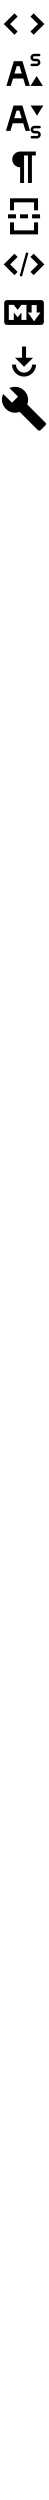
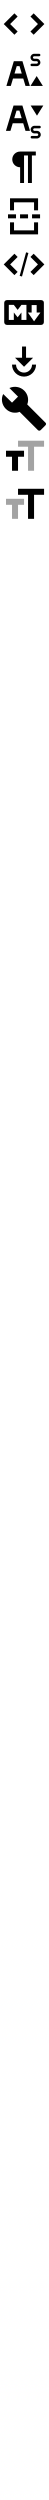
<svg xmlns="http://www.w3.org/2000/svg" width="24" height="1248" viewBox="0 0 24 1248">
  <svg width="24" height="24" viewBox="0 0 24 24" id="ic_code_24px" y="0">
    <path d="M15.201 15.735l1.601 1.601 5.336-5.336-5.336-5.336-1.601 1.601 3.735 3.735z" />
    <path d="M8.799 8.265l-1.601-1.601-5.336 5.336 5.336 5.336 1.601-1.601-3.735-3.735z" />
  </svg>
  <svg width="24" height="24" viewBox="0 0 24 24" id="ic_superscript_24px" y="24">
    <path d="M5.389 18.895l1.111-3.703h5.106l1.111 3.703h2.191l-3.703-12.342h-4.305l-3.703 12.342h2.192zM8.351 9.021h1.403l1.111 3.703h-3.625l1.111-3.703zM15.224 18.895l3.086-4.937 3.086 4.937h-6.171z" />
    <path d="M18.309 5.318h-1.234c-0.34 0-0.617-0.277-0.617-0.617s0.277-0.617 0.617-0.617h2.468c0.341 0 0.617-0.276 0.617-0.617s-0.276-0.617-0.617-0.617h-2.468c-1.021 0-1.851 0.831-1.851 1.851 0 0.474 0.179 0.906 0.473 1.234 0.339 0.378 0.831 0.617 1.378 0.617h1.234c0.34 0 0.617 0.277 0.617 0.617s-0.277 0.617-0.617 0.617h-2.468c-0.341 0-0.617 0.276-0.617 0.617s0.276 0.617 0.617 0.617h2.468c1.021 0 1.851-0.831 1.851-1.851 0-0.474-0.179-0.906-0.473-1.234-0.339-0.378-0.831-0.617-1.378-0.617z" />
  </svg>
  <svg width="24" height="24" viewBox="0 0 24 24" id="ic_subscript_24px" y="48">
    <path d="M5.214 17.326l1.139-3.796h5.234l1.139 3.796h2.246l-3.796-12.652h-4.413l-3.796 12.652h2.246zM8.25 7.204h1.438l1.139 3.796h-3.716l1.139-3.796zM21.622 4.674l-3.163 5.061-3.163-5.061h6.326z" />
    <path d="M18.459 17.326h-1.265c-0.349 0-0.633-0.284-0.633-0.633s0.284-0.633 0.633-0.633h2.53c0.349 0 0.633-0.283 0.633-0.633s-0.283-0.633-0.633-0.633h-2.53c-1.046 0-1.898 0.851-1.898 1.898 0 0.486 0.184 0.929 0.485 1.265 0.348 0.388 0.852 0.633 1.413 0.633h1.265c0.349 0 0.633 0.284 0.633 0.633s-0.284 0.633-0.633 0.633h-2.53c-0.349 0-0.633 0.283-0.633 0.633s0.283 0.633 0.633 0.633h2.53c1.046 0 1.898-0.851 1.898-1.898 0-0.486-0.184-0.929-0.485-1.265-0.348-0.388-0.852-0.633-1.413-0.633z" />
  </svg>
  <svg width="24" height="24" viewBox="0 0 24 24" id="ic_paragraph_24px" y="72">
    <path d="M10.040 3.659h7.841v1.96h-1.96v13.721h-1.96v-13.721h-1.96v13.721h-1.96v-7.841c-2.165 0-3.92-1.755-3.92-3.92s1.755-3.92 3.92-3.92z" />
  </svg>
  <svg width="24" height="24" viewBox="0 0 24 24" id="ic_page_break_24px" y="96">
    <path d="M5 9v-6h14v6h-2v-4h-10v4h-2z" />
    <path d="M19 15v6h-14v-6h2v4h10v-4h2z" />
    <path d="M4 11h4v2h-4v-2z" />
    <path d="M10 11h4v2h-4v-2z" />
    <path d="M16 11h4v2h-4v-2z" />
  </svg>
  <svg width="24" height="24" viewBox="0 0 24 24" id="ic_html_code_24px" y="120">
    <path d="M15.201 15.735l1.601 1.601 5.336-5.336-5.336-5.336-1.601 1.601 3.735 3.735z" />
    <path d="M8.799 8.265l-1.601-1.601-5.336 5.336 5.336 5.336 1.601-1.601-3.735-3.735z" />
    <path d="M13.022 5.973l1.158 0.316-3.201 11.739-1.158-0.316 3.201-11.739z" />
  </svg>
  <svg id="ic_markdown_24px" width="24" height="24" viewBox="0 0 24 24" y="144">
    <path d="M20.5 5.8h-17c-0.8 0-1.4 0.6-1.4 1.4v9.6c0 0.8 0.6 1.4 1.4 1.4h17c0.8 0 1.4-0.6 1.4-1.4v-9.6c0.1-0.8-0.6-1.4-1.4-1.4zM13.2 15.7h-2.5v-3.7l-1.9 2.4-1.9-2.4v3.7h-2.5v-7.5h2.5l1.9 2.5 1.9-2.5h2.5v7.5zM17 16.4l-3.1-4.4h1.9v-3.7h2.5v3.7h1.9l-3.2 4.4z" />
  </svg>
  <svg id="ic_play_for_work_24px" width="24" height="24" viewBox="0 0 24 24" y="168">
    <path d="M11 5v5.59H7.5l4.5 4.5 4.5-4.5H13V5h-2zm-5 9c0 3.31 2.69 6 6 6s6-2.69 6-6h-2c0 2.21-1.79 4-4 4s-4-1.79-4-4H6z" />
  </svg>
  <svg id="ic_build_24px" width="24" height="24" viewBox="0 0 24 24" y="192">
    <path d="M22.7 19l-9.1-9.1c.9-2.3.4-5-1.5-6.9-2-2-5-2.4-7.4-1.3L9 6 6 9 1.6 4.7C.4 7.1.9 10.1 2.9 12.1c1.9 1.9 4.6 2.4 6.9 1.5l9.1 9.1c.4.4 1 .4 1.4 0l2.3-2.3c.5-.4.5-1.1.1-1.4z" />
  </svg>
+   <svg id="ic_font_small_24px" width="24" height="24" viewBox="0 0 24 24" y="216">
+     <path d="M3 12h3v7h3v-7h3v-3h-9v3z" />
+     <path opacity="0.36" d="M9 4v3h5v12h3v-12h5v-3h-13z" />
+   </svg>
+   <svg id="ic_font_big_24px" width="24" height="24" viewBox="0 0 24 24" y="240">
+     <path opacity="0.36" d="M3 12h3v7h3v-7h3v-3h-9v3z" />
+     <path d="M9 4v3h5v12h3v-12h5v-3h-13z" />
+   </svg>
</svg>
